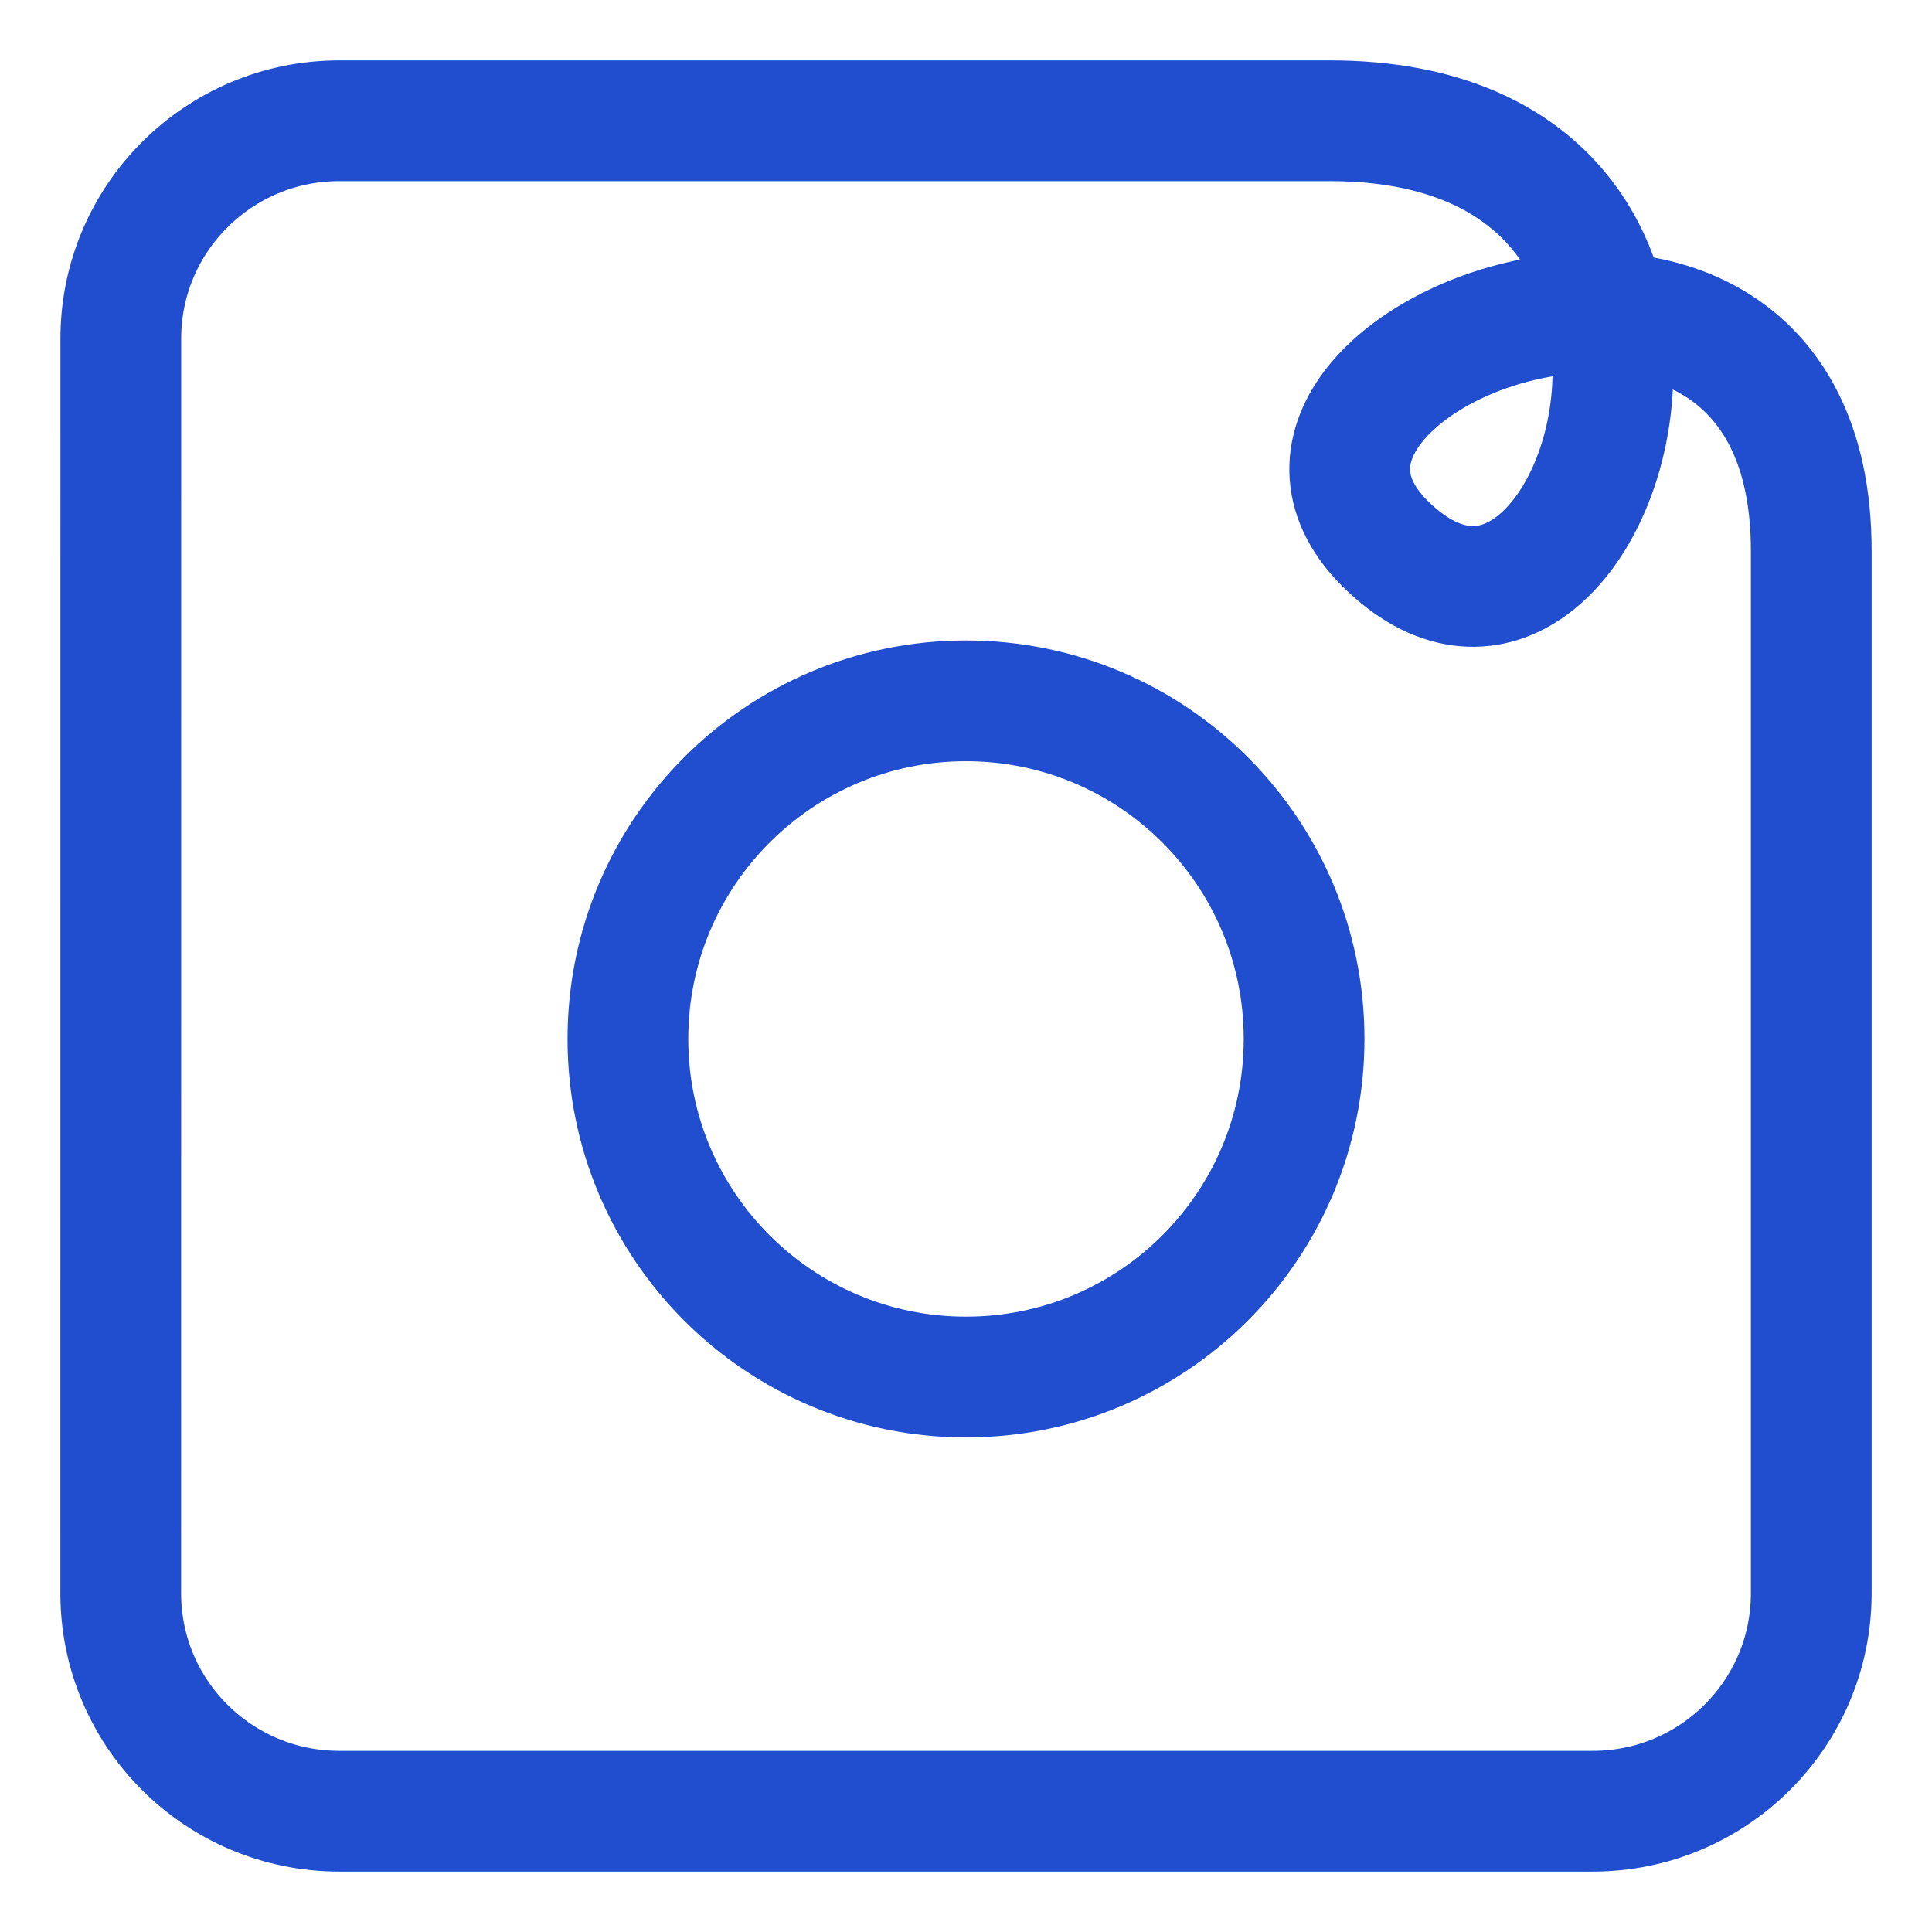
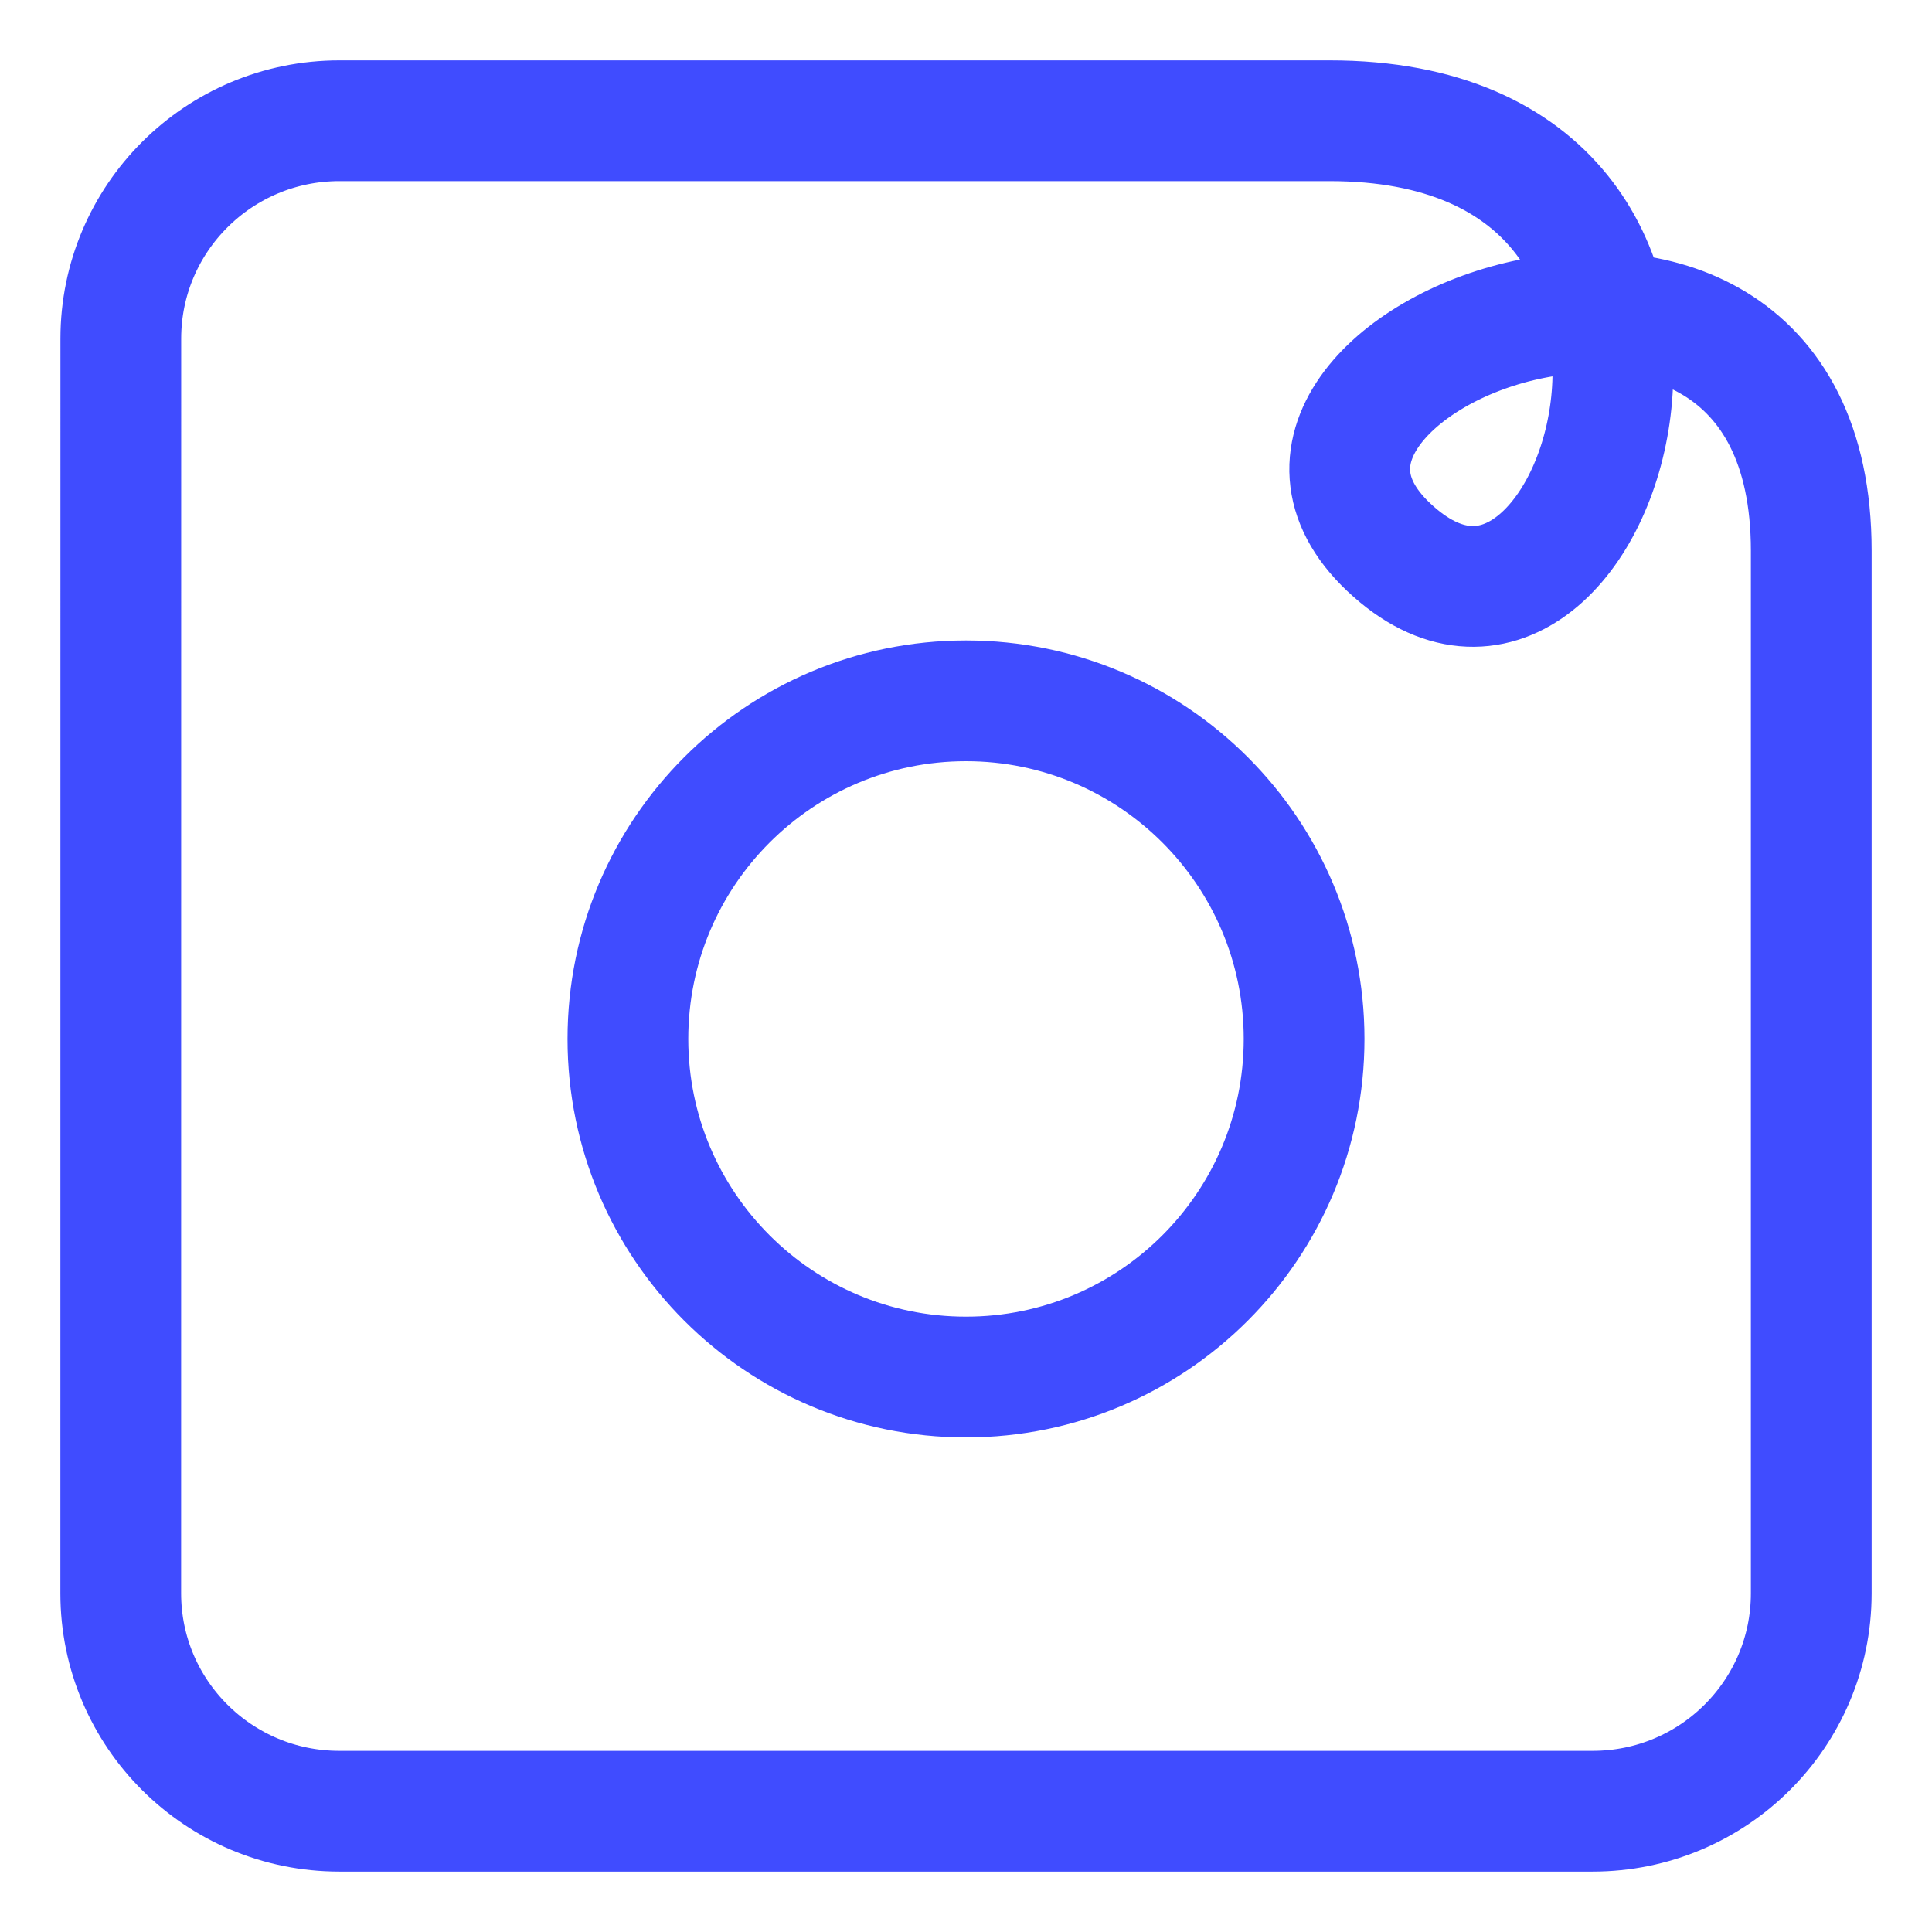
<svg xmlns="http://www.w3.org/2000/svg" id="a" data-name="Layer 1" viewBox="0 0 64 64">
-   <path d="M4.002,11.218c0-3.986,3.242-7.218,7.24-7.218h32.809c14.974,0,9.134,20.084,2.284,14.419-7.548-6.24,13.665-14.419,13.665-.175v34.537c0,3.986-3.242,7.218-7.24,7.218H11.24c-3.998,0-7.24-3.232-7.24-7.218l.002-41.564Z" style="fill: none; stroke: #204ECF; stroke-linecap: round; stroke-linejoin: round; stroke-width: 4px;" />
-   <path d="M32,45.616c6.185,0,11.2-5.014,11.2-11.2s-5.015-11.2-11.2-11.2-11.2,5.014-11.2,11.2,5.015,11.2,11.2,11.2Z" style="fill: none; stroke: #204ECF; stroke-linecap: round; stroke-linejoin: round; stroke-width: 4px;" />
+   <path d="M4.002,11.218c0-3.986,3.242-7.218,7.24-7.218h32.809c14.974,0,9.134,20.084,2.284,14.419-7.548-6.24,13.665-14.419,13.665-.175v34.537c0,3.986-3.242,7.218-7.24,7.218H11.24c-3.998,0-7.24-3.232-7.24-7.218l.002-41.564Z" style="fill: none; stroke: #404cff; stroke-linecap: round; stroke-linejoin: round; stroke-width: 4px;" />
+   <path d="M32,45.616c6.185,0,11.2-5.014,11.2-11.2s-5.015-11.2-11.2-11.2-11.2,5.014-11.2,11.2,5.015,11.2,11.2,11.2Z" style="fill: none; stroke: #404cff; stroke-linecap: round; stroke-linejoin: round; stroke-width: 4px;" />
</svg>
